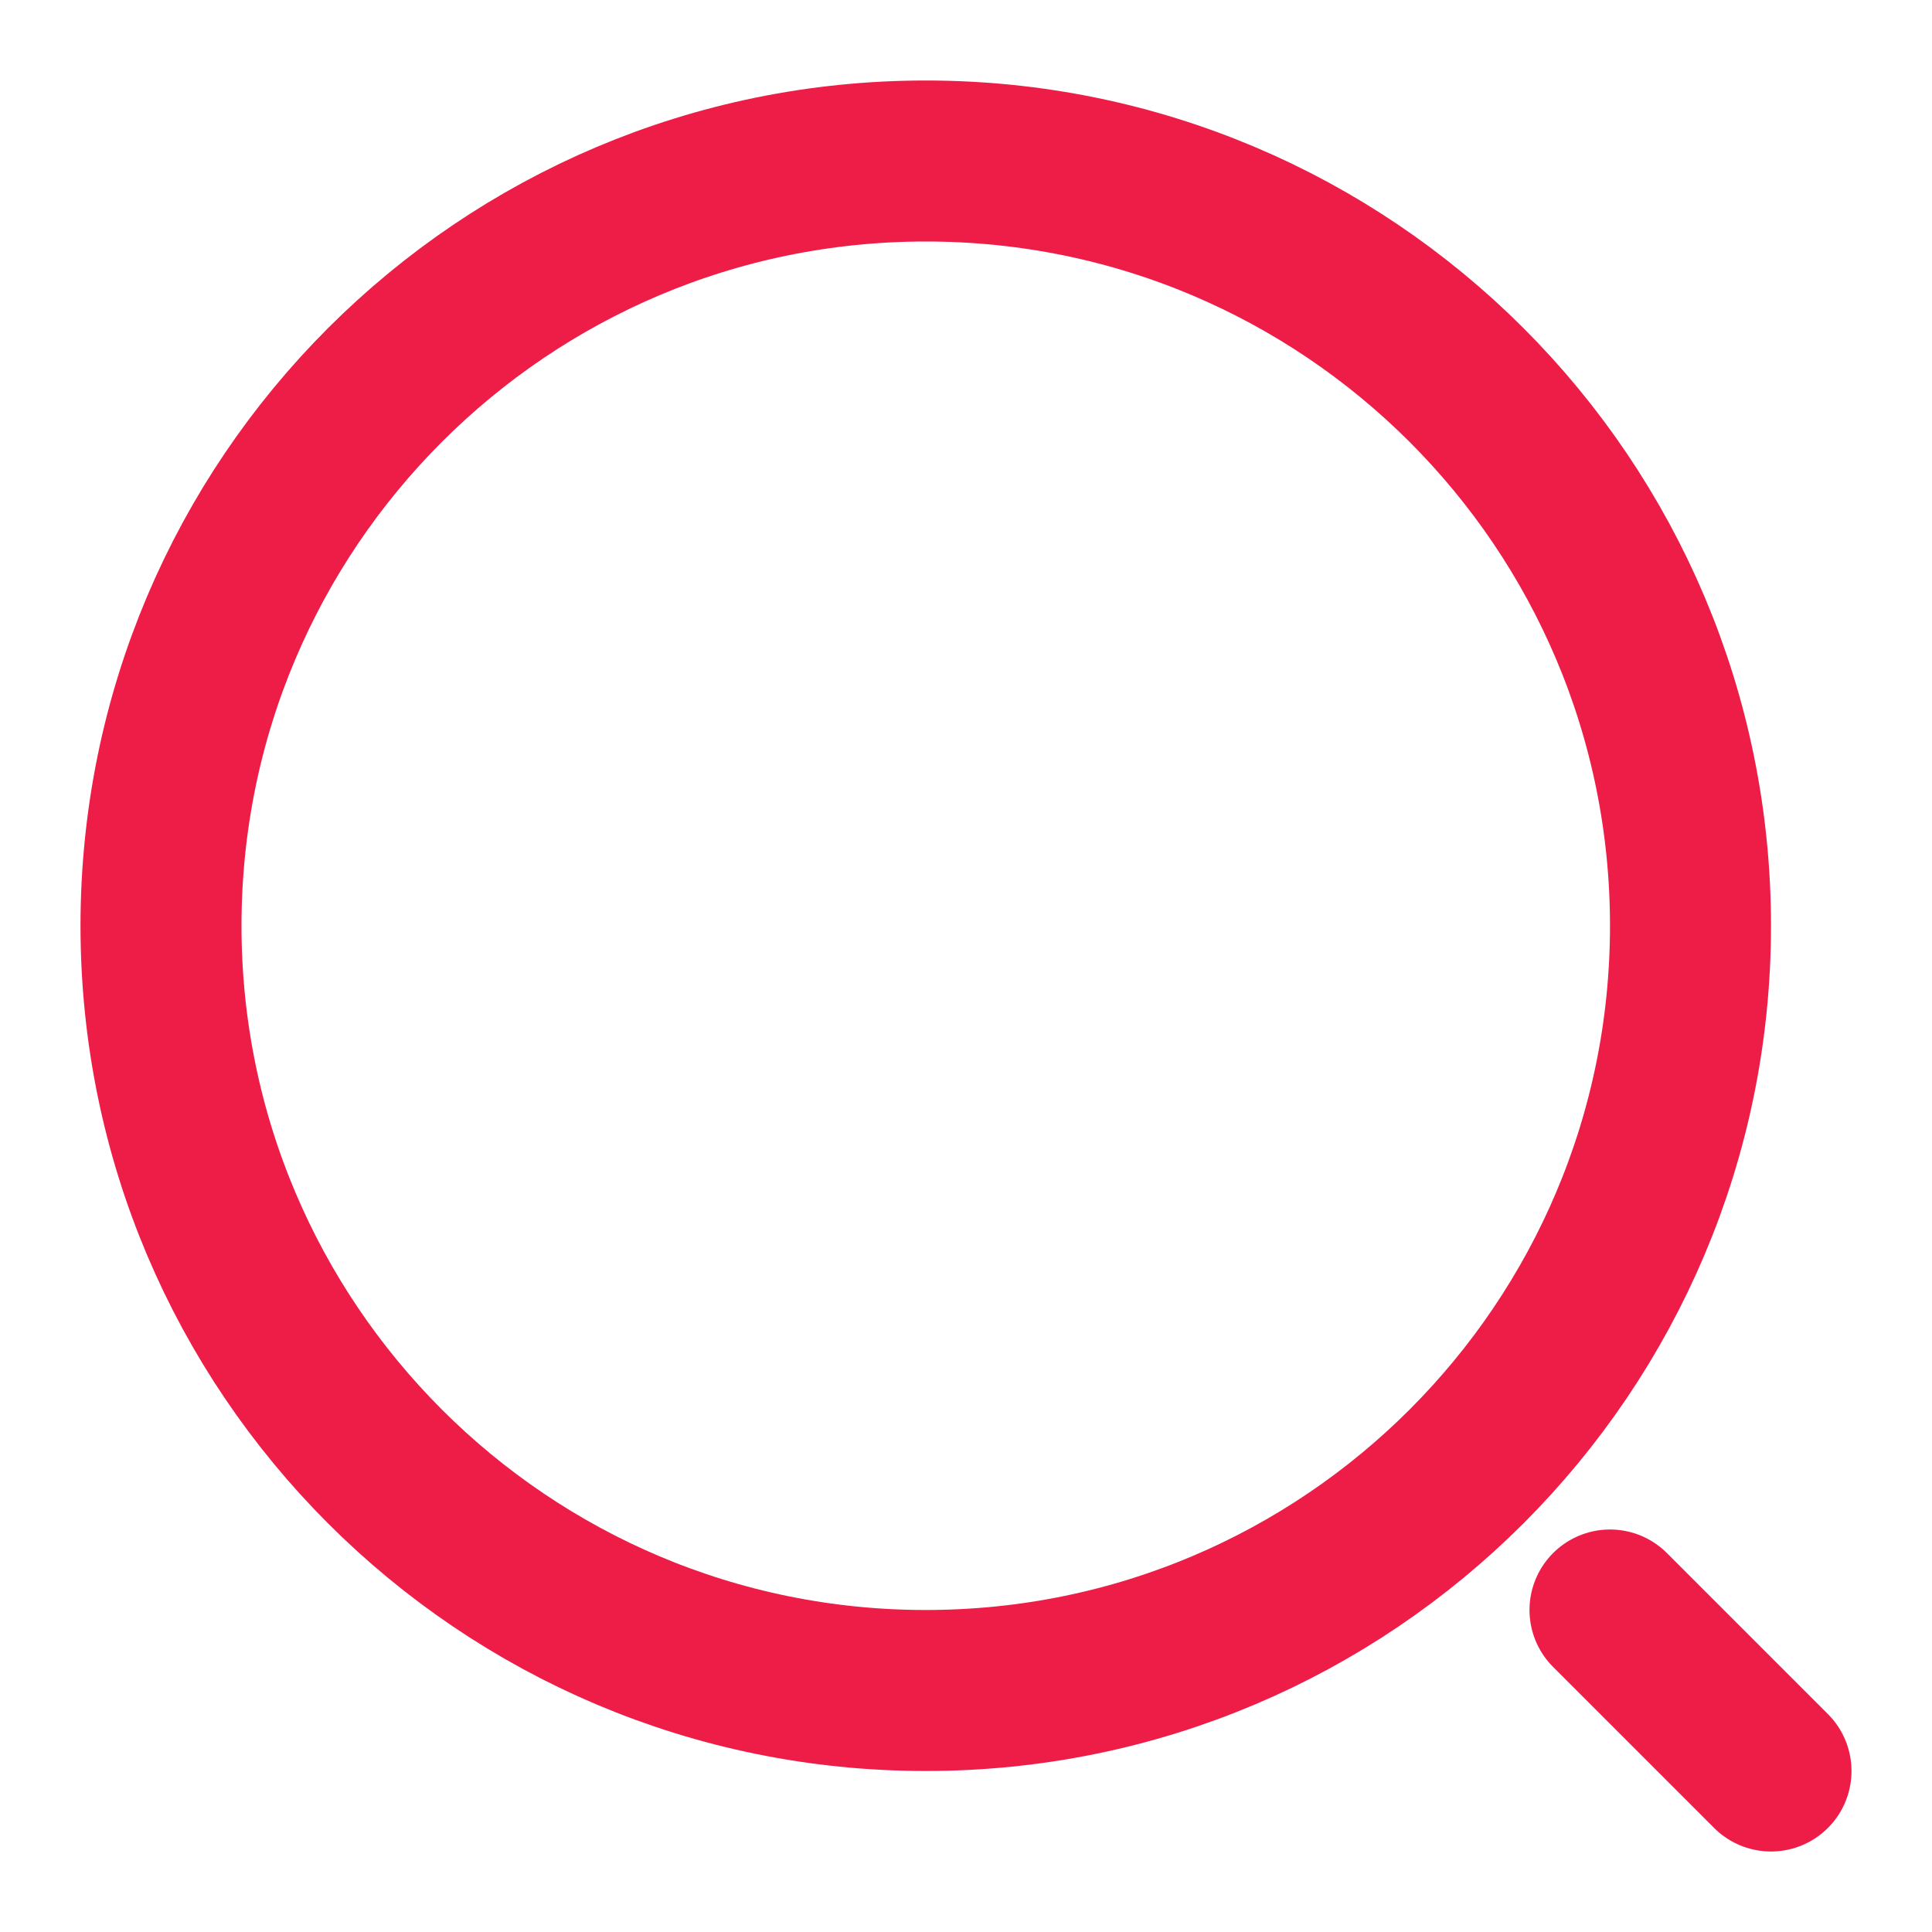
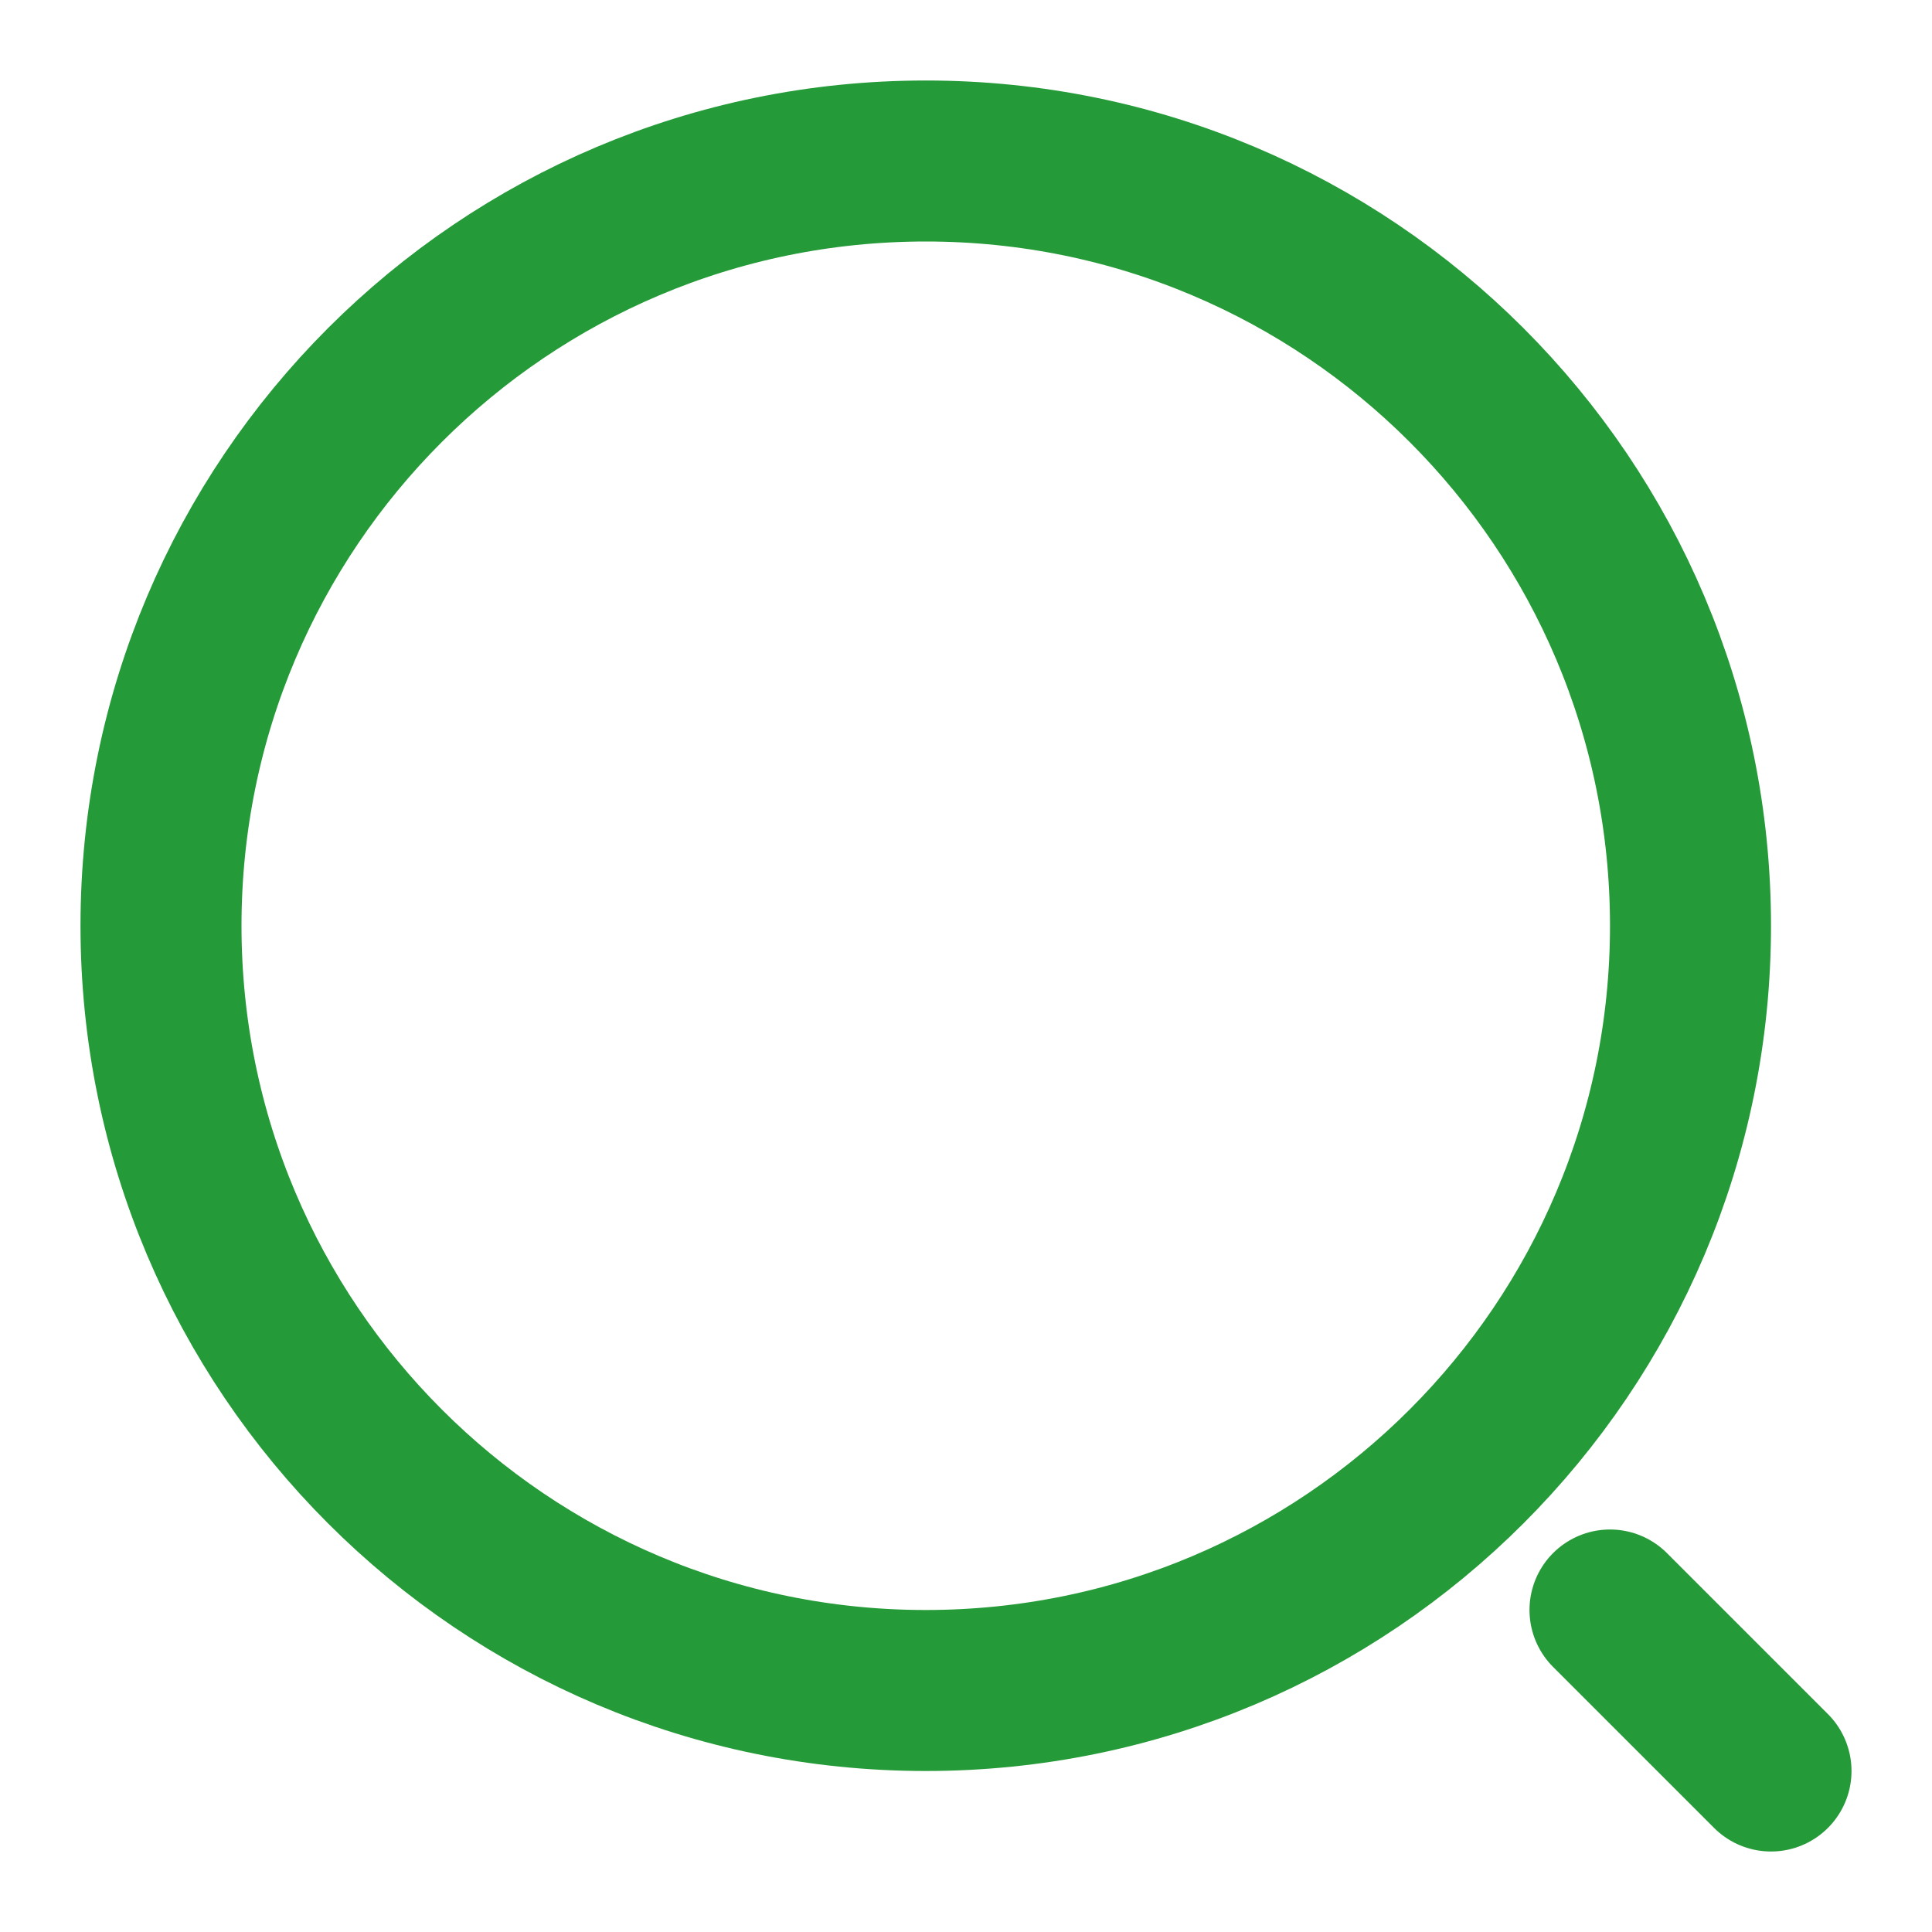
<svg xmlns="http://www.w3.org/2000/svg" width="18" height="18" viewBox="0 0 18 18" fill="none">
-   <path d="M8.625 15.75C12.56 15.75 15.75 12.56 15.75 8.625C15.75 4.69 12.56 1.5 8.625 1.5C4.69 1.5 1.5 4.69 1.5 8.625C1.5 12.56 4.69 15.75 8.625 15.75Z" stroke="#EE1D48" stroke-width="1.5" stroke-linecap="round" stroke-linejoin="round" />
-   <path d="M16.5 16.5L15 15" stroke="#EE1D48" stroke-width="1.5" stroke-linecap="round" stroke-linejoin="round" />
+   <path d="M8.625 15.75C12.56 15.75 15.75 12.56 15.75 8.625C15.75 4.69 12.56 1.5 8.625 1.5C4.69 1.5 1.5 4.69 1.5 8.625C1.5 12.56 4.69 15.75 8.625 15.75Z" stroke="#259A38" stroke-width="1.5" stroke-linecap="round" stroke-linejoin="round" />
+   <path d="M16.5 16.5L15 15" stroke="#259A38" stroke-width="1.5" stroke-linecap="round" stroke-linejoin="round" />
</svg>
